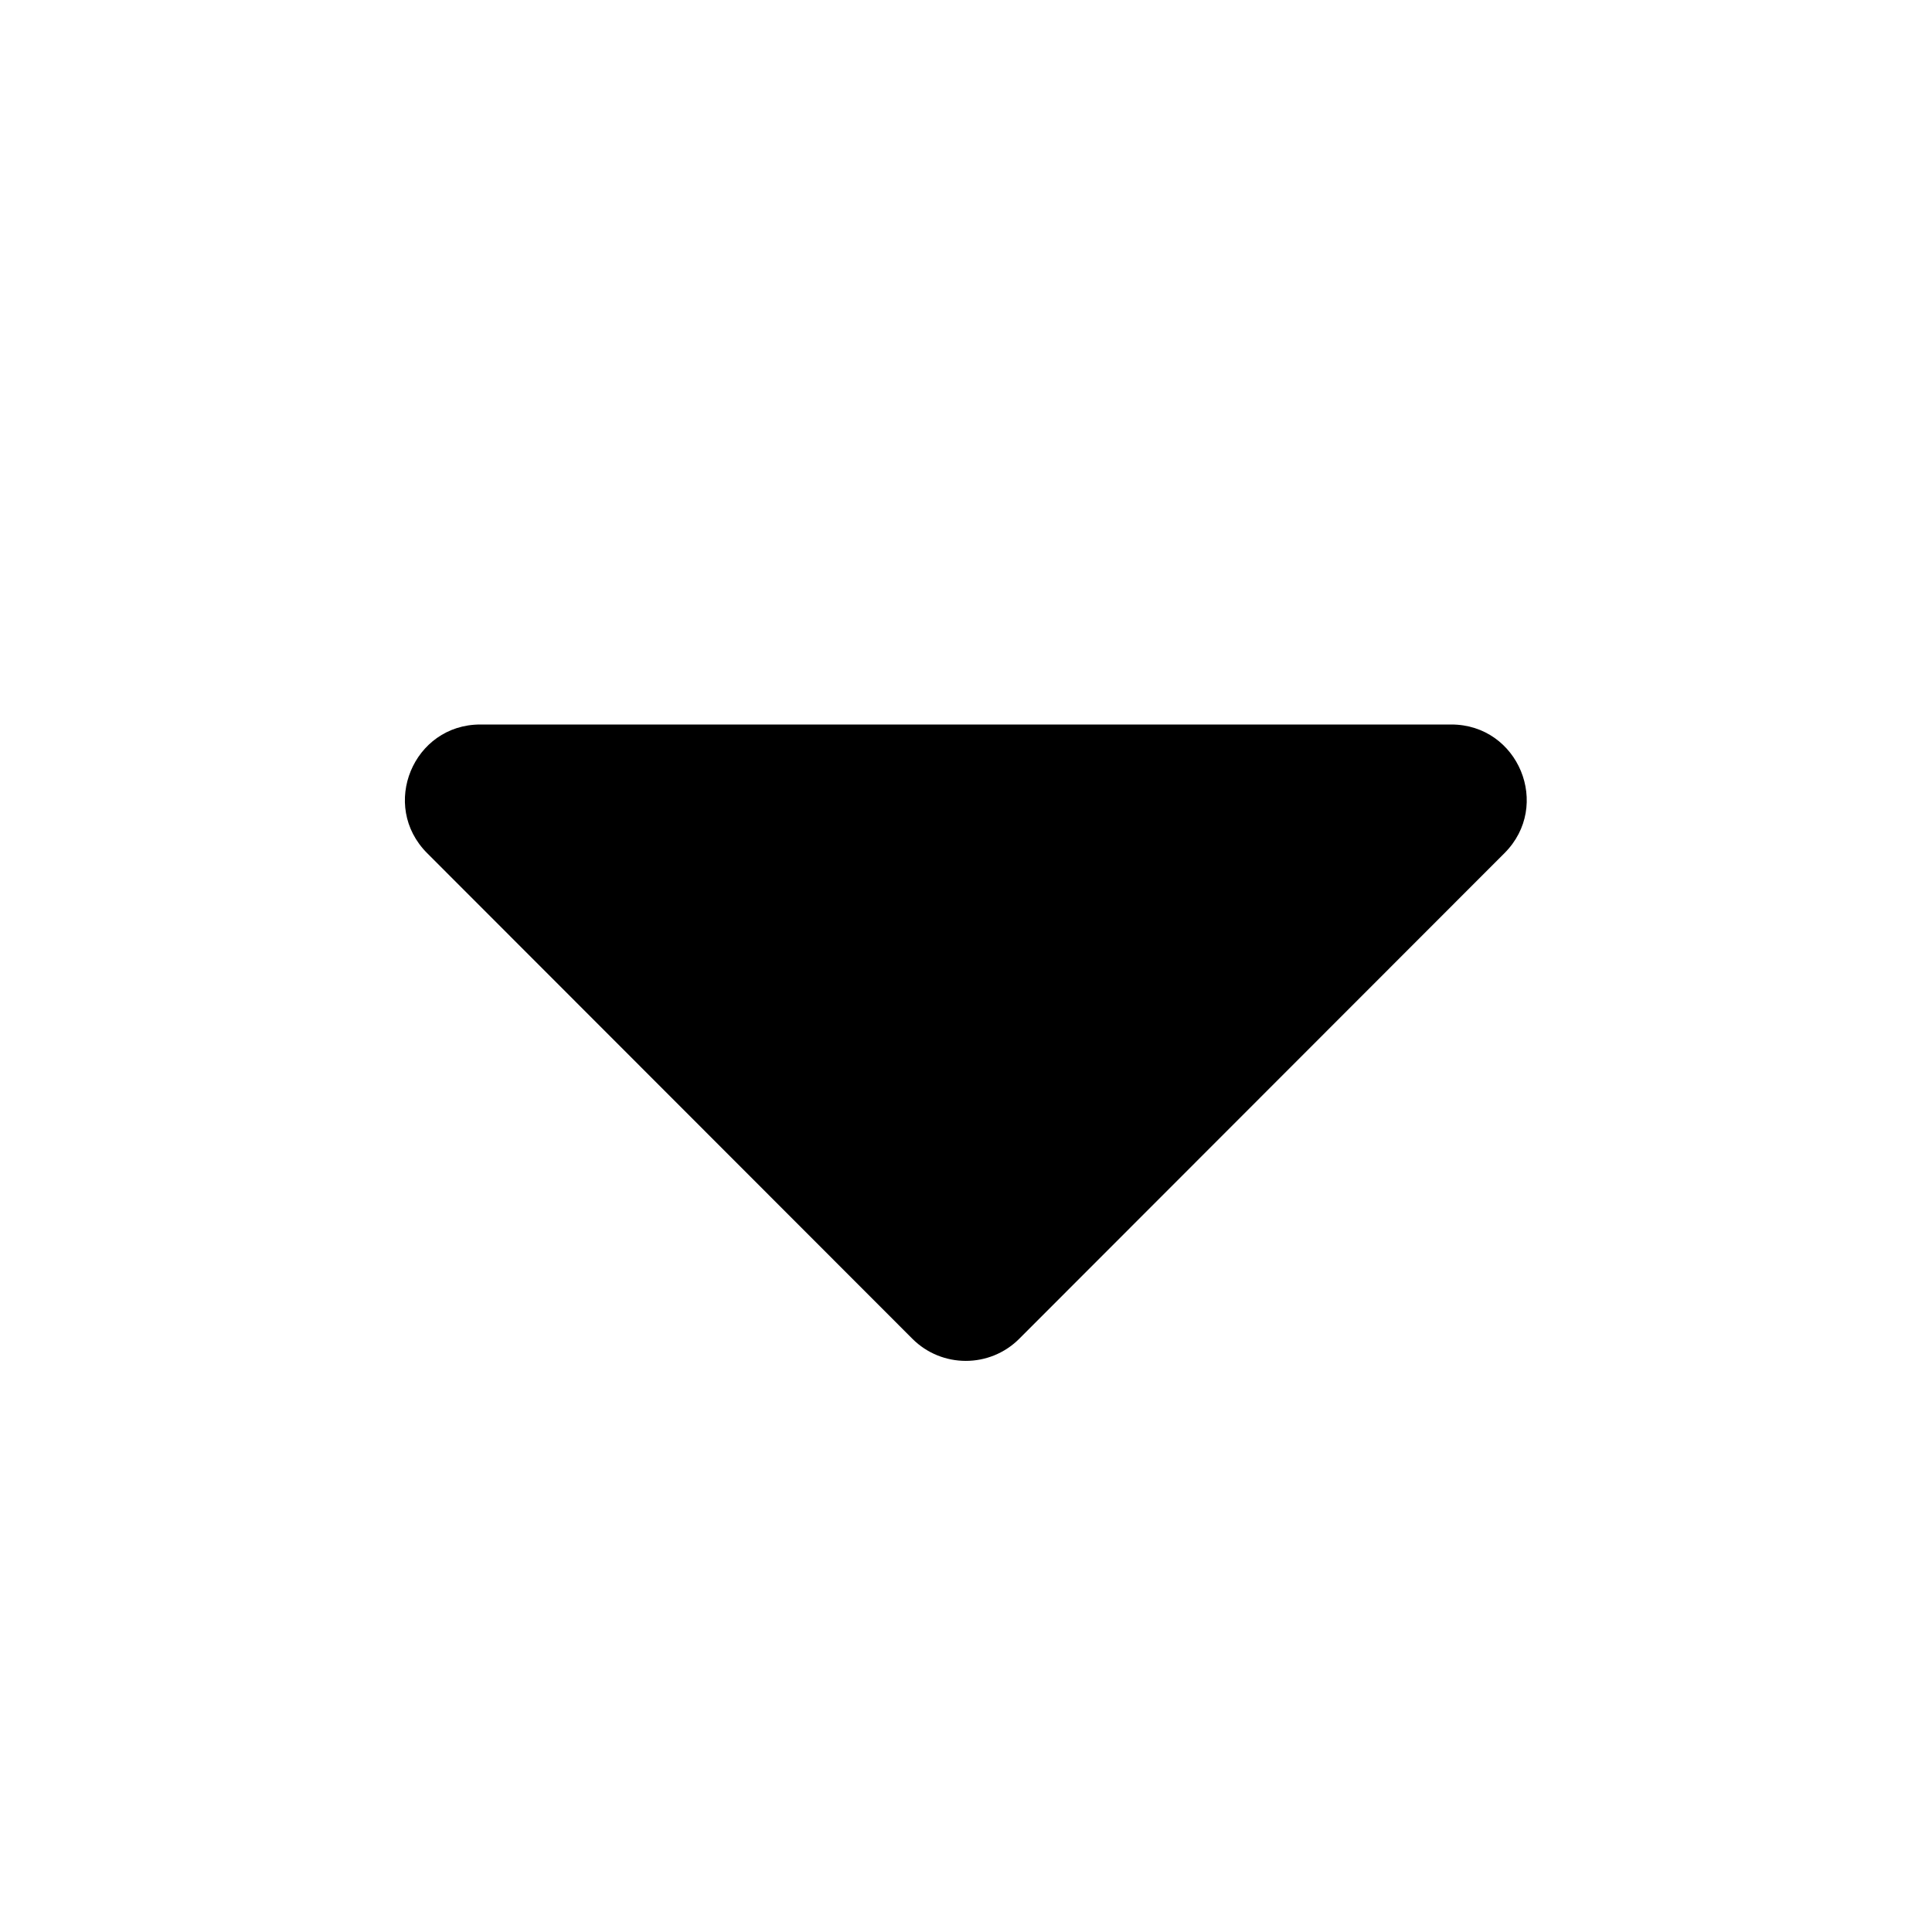
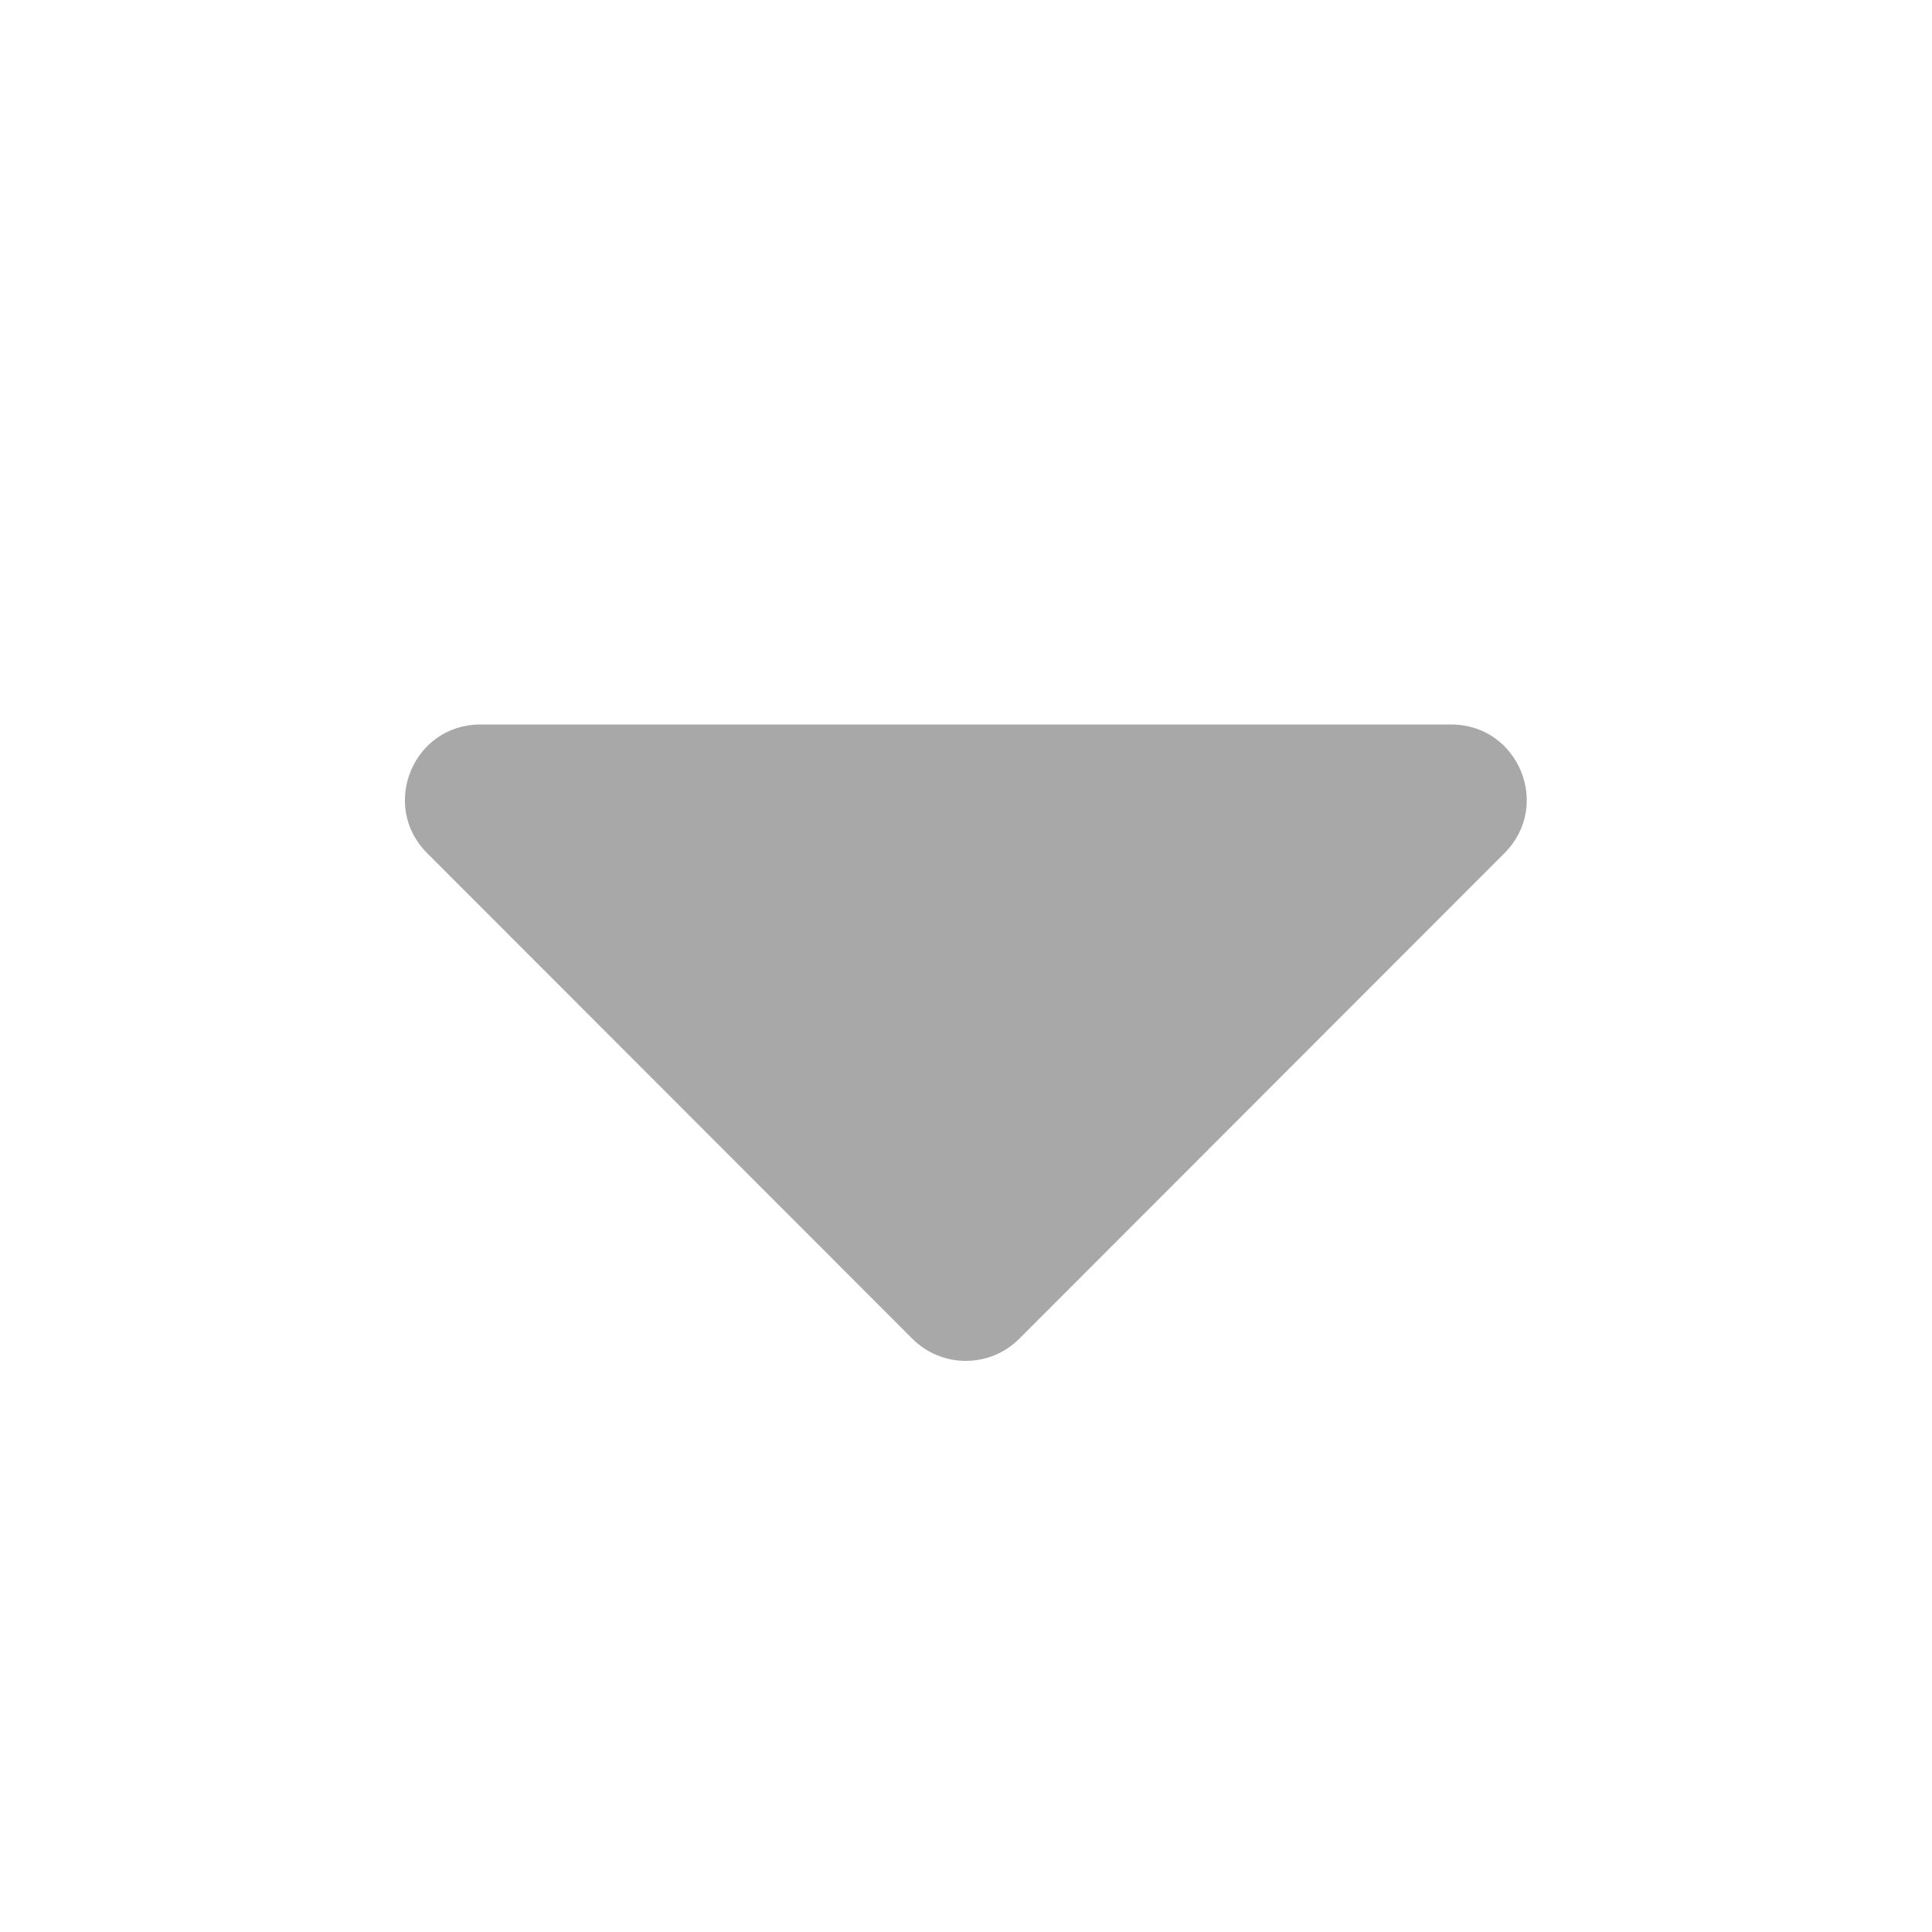
<svg xmlns="http://www.w3.org/2000/svg" viewBox="0 0 30 30">
-   <path d="M7.459 11.25H22.535c1.043 0 1.565 1.26.826 1.998l-7.535 7.541c-.457.457-1.201.457-1.658 0L6.633 13.248c-.738-.738-.217-1.998.826-1.998z" fill="currentColor" />
+   <path d="M7.459 11.25H22.535c1.043 0 1.565 1.26.826 1.998l-7.535 7.541c-.457.457-1.201.457-1.658 0L6.633 13.248c-.738-.738-.217-1.998.826-1.998z" fill="#a8a8a8" />
</svg>
